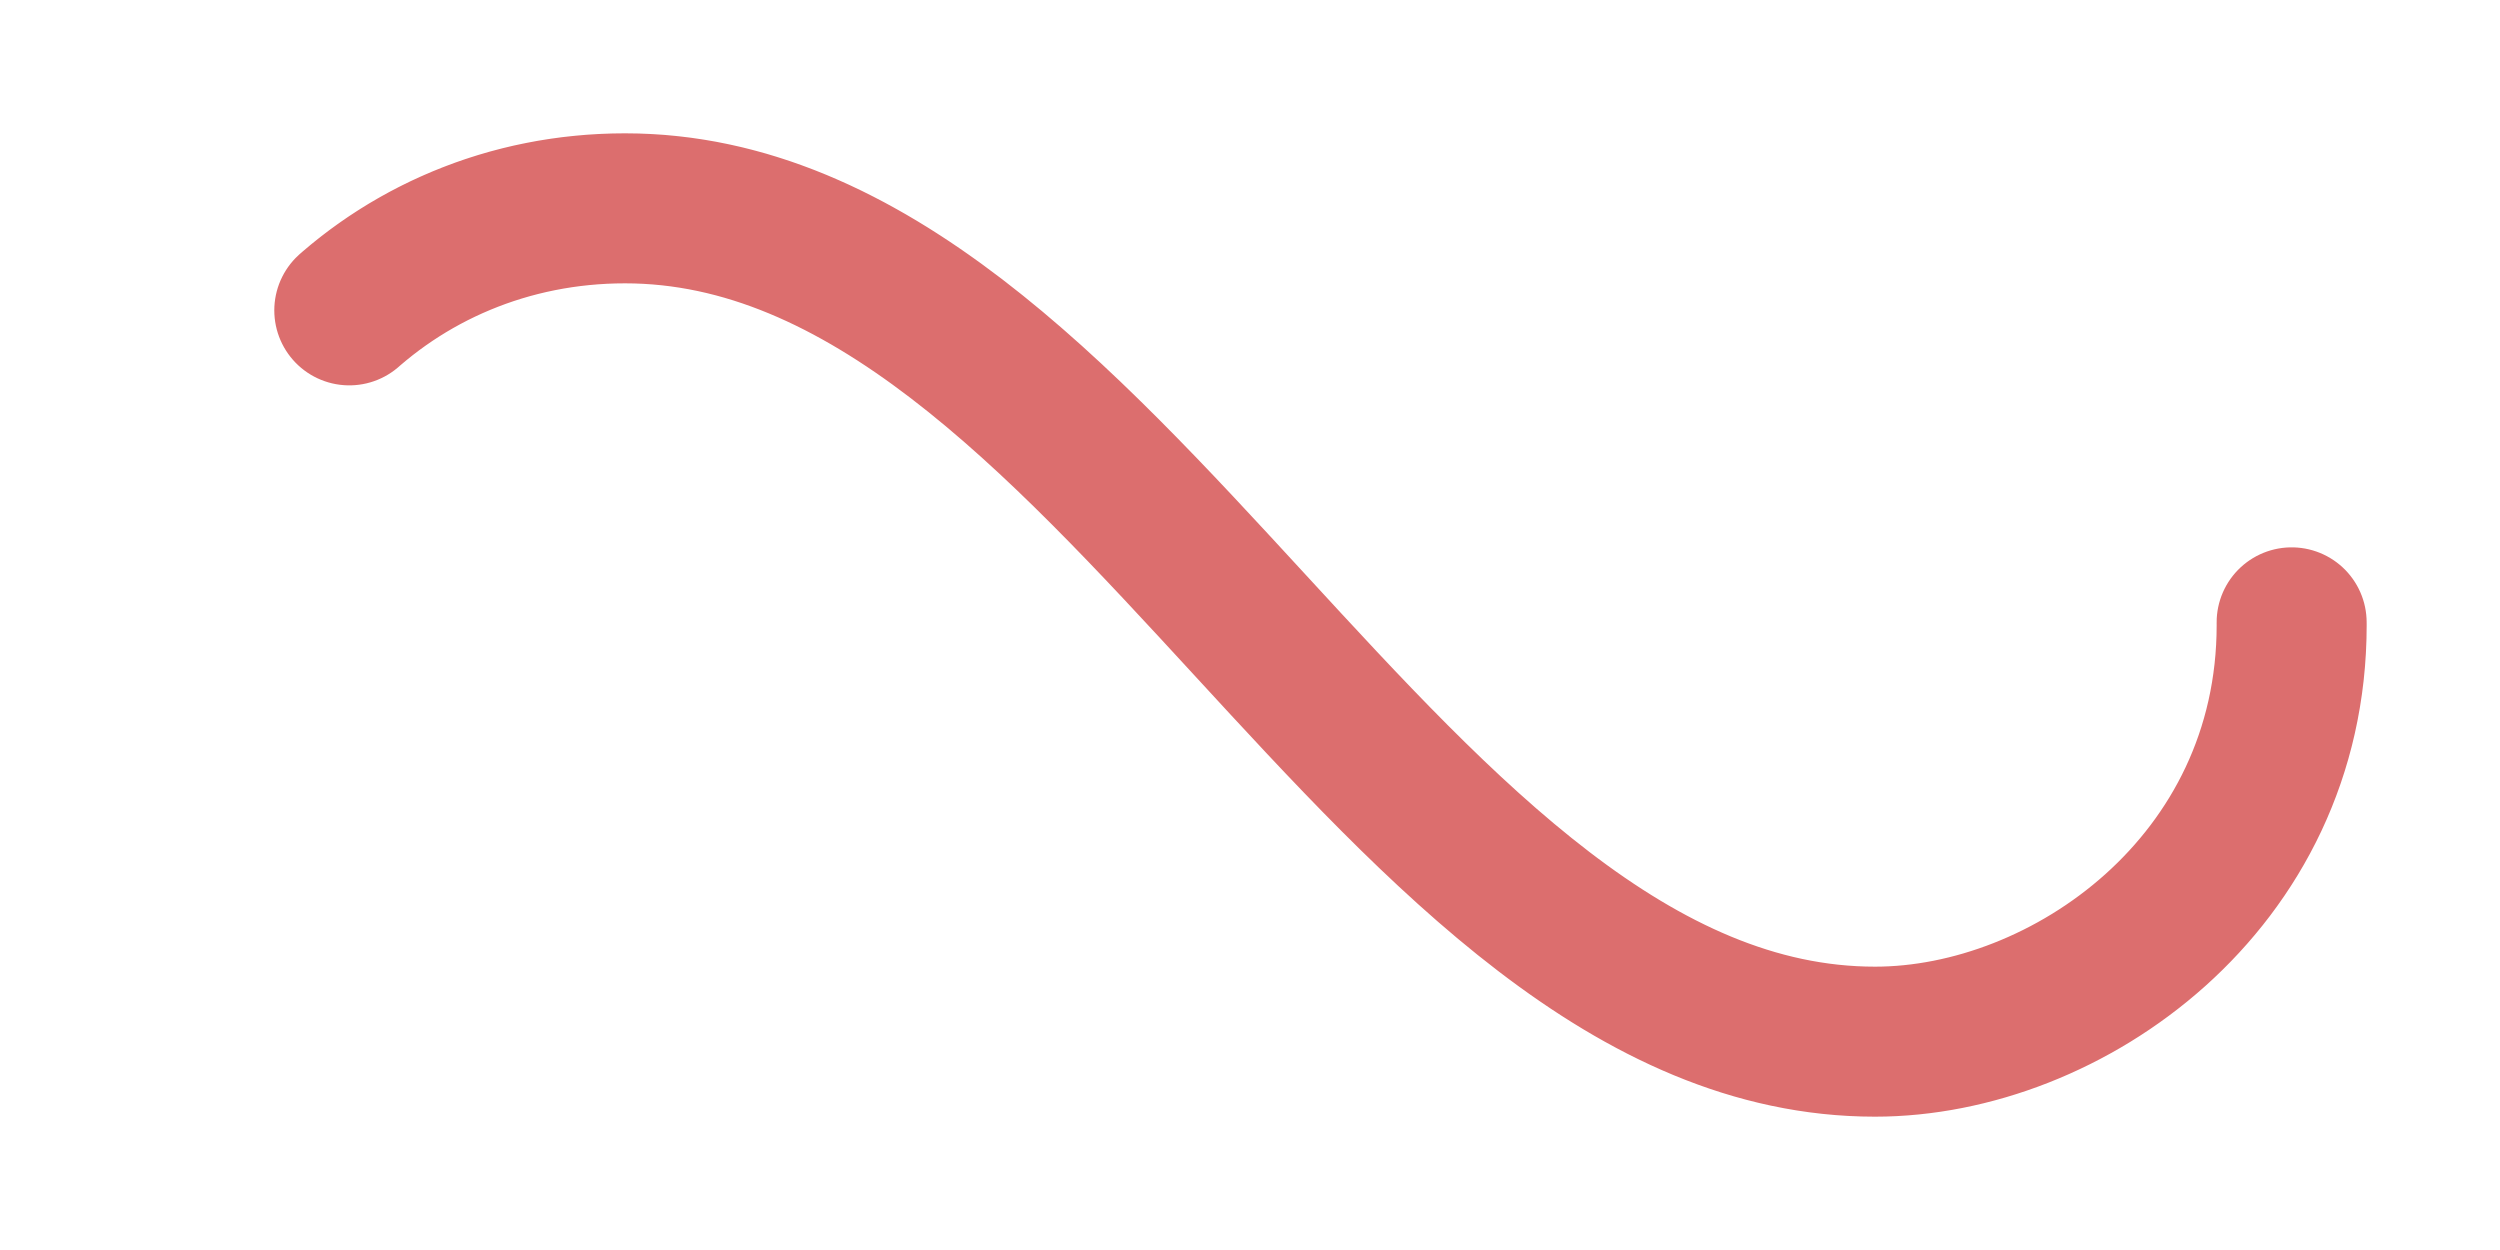
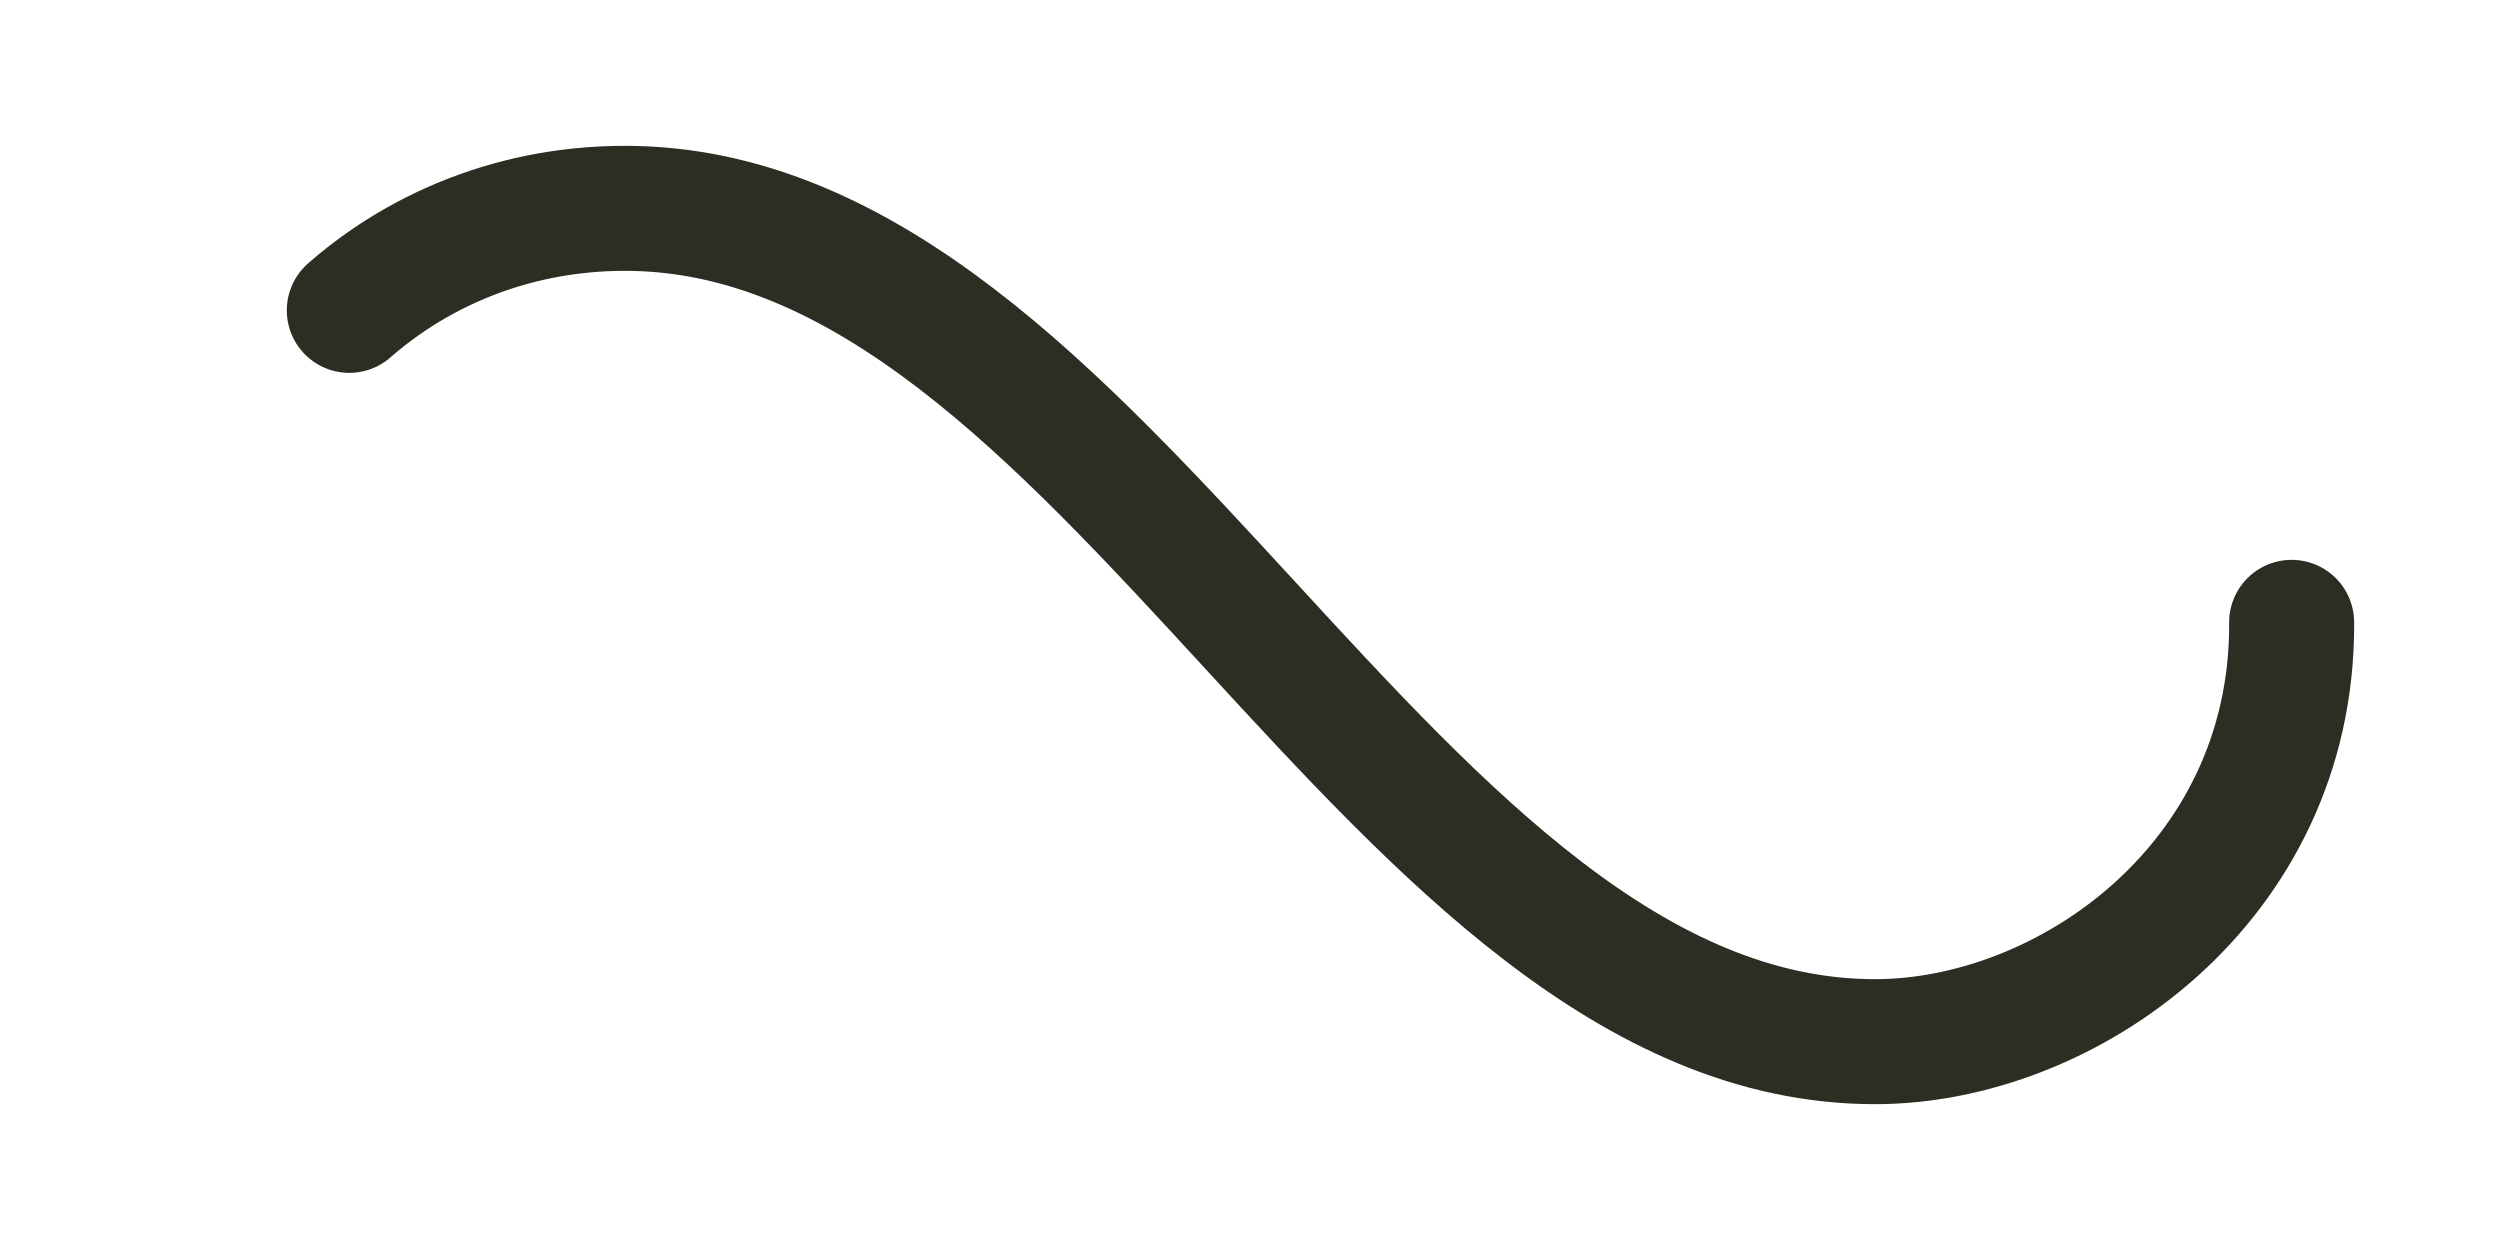
<svg xmlns="http://www.w3.org/2000/svg" viewBox="0 0 300 150">
-   <path fill="none" stroke="#DC6E6E" stroke-width="18" stroke-linecap="round" stroke-dasharray="300 385" stroke-dashoffset="0" d="M275 75c0 31-27 50-50 50-58 0-92-100-150-100-28 0-50 22-50 50s23 50 50 50c58 0 92-100 150-100 24 0 50 19 50 50Z">
+   <path fill="none" stroke="#2D2D23" stroke-width="15" stroke-linecap="round" stroke-dasharray="300 385" stroke-dashoffset="0" d="M275 75c0 31-27 50-50 50-58 0-92-100-150-100-28 0-50 22-50 50s23 50 50 50c58 0 92-100 150-100 24 0 50 19 50 50Z">
    <animate attributeName="stroke-dashoffset" calcMode="spline" dur="2" values="685;-685" keySplines="0 0 1 1" repeatCount="indefinite" />
  </path>
</svg>
